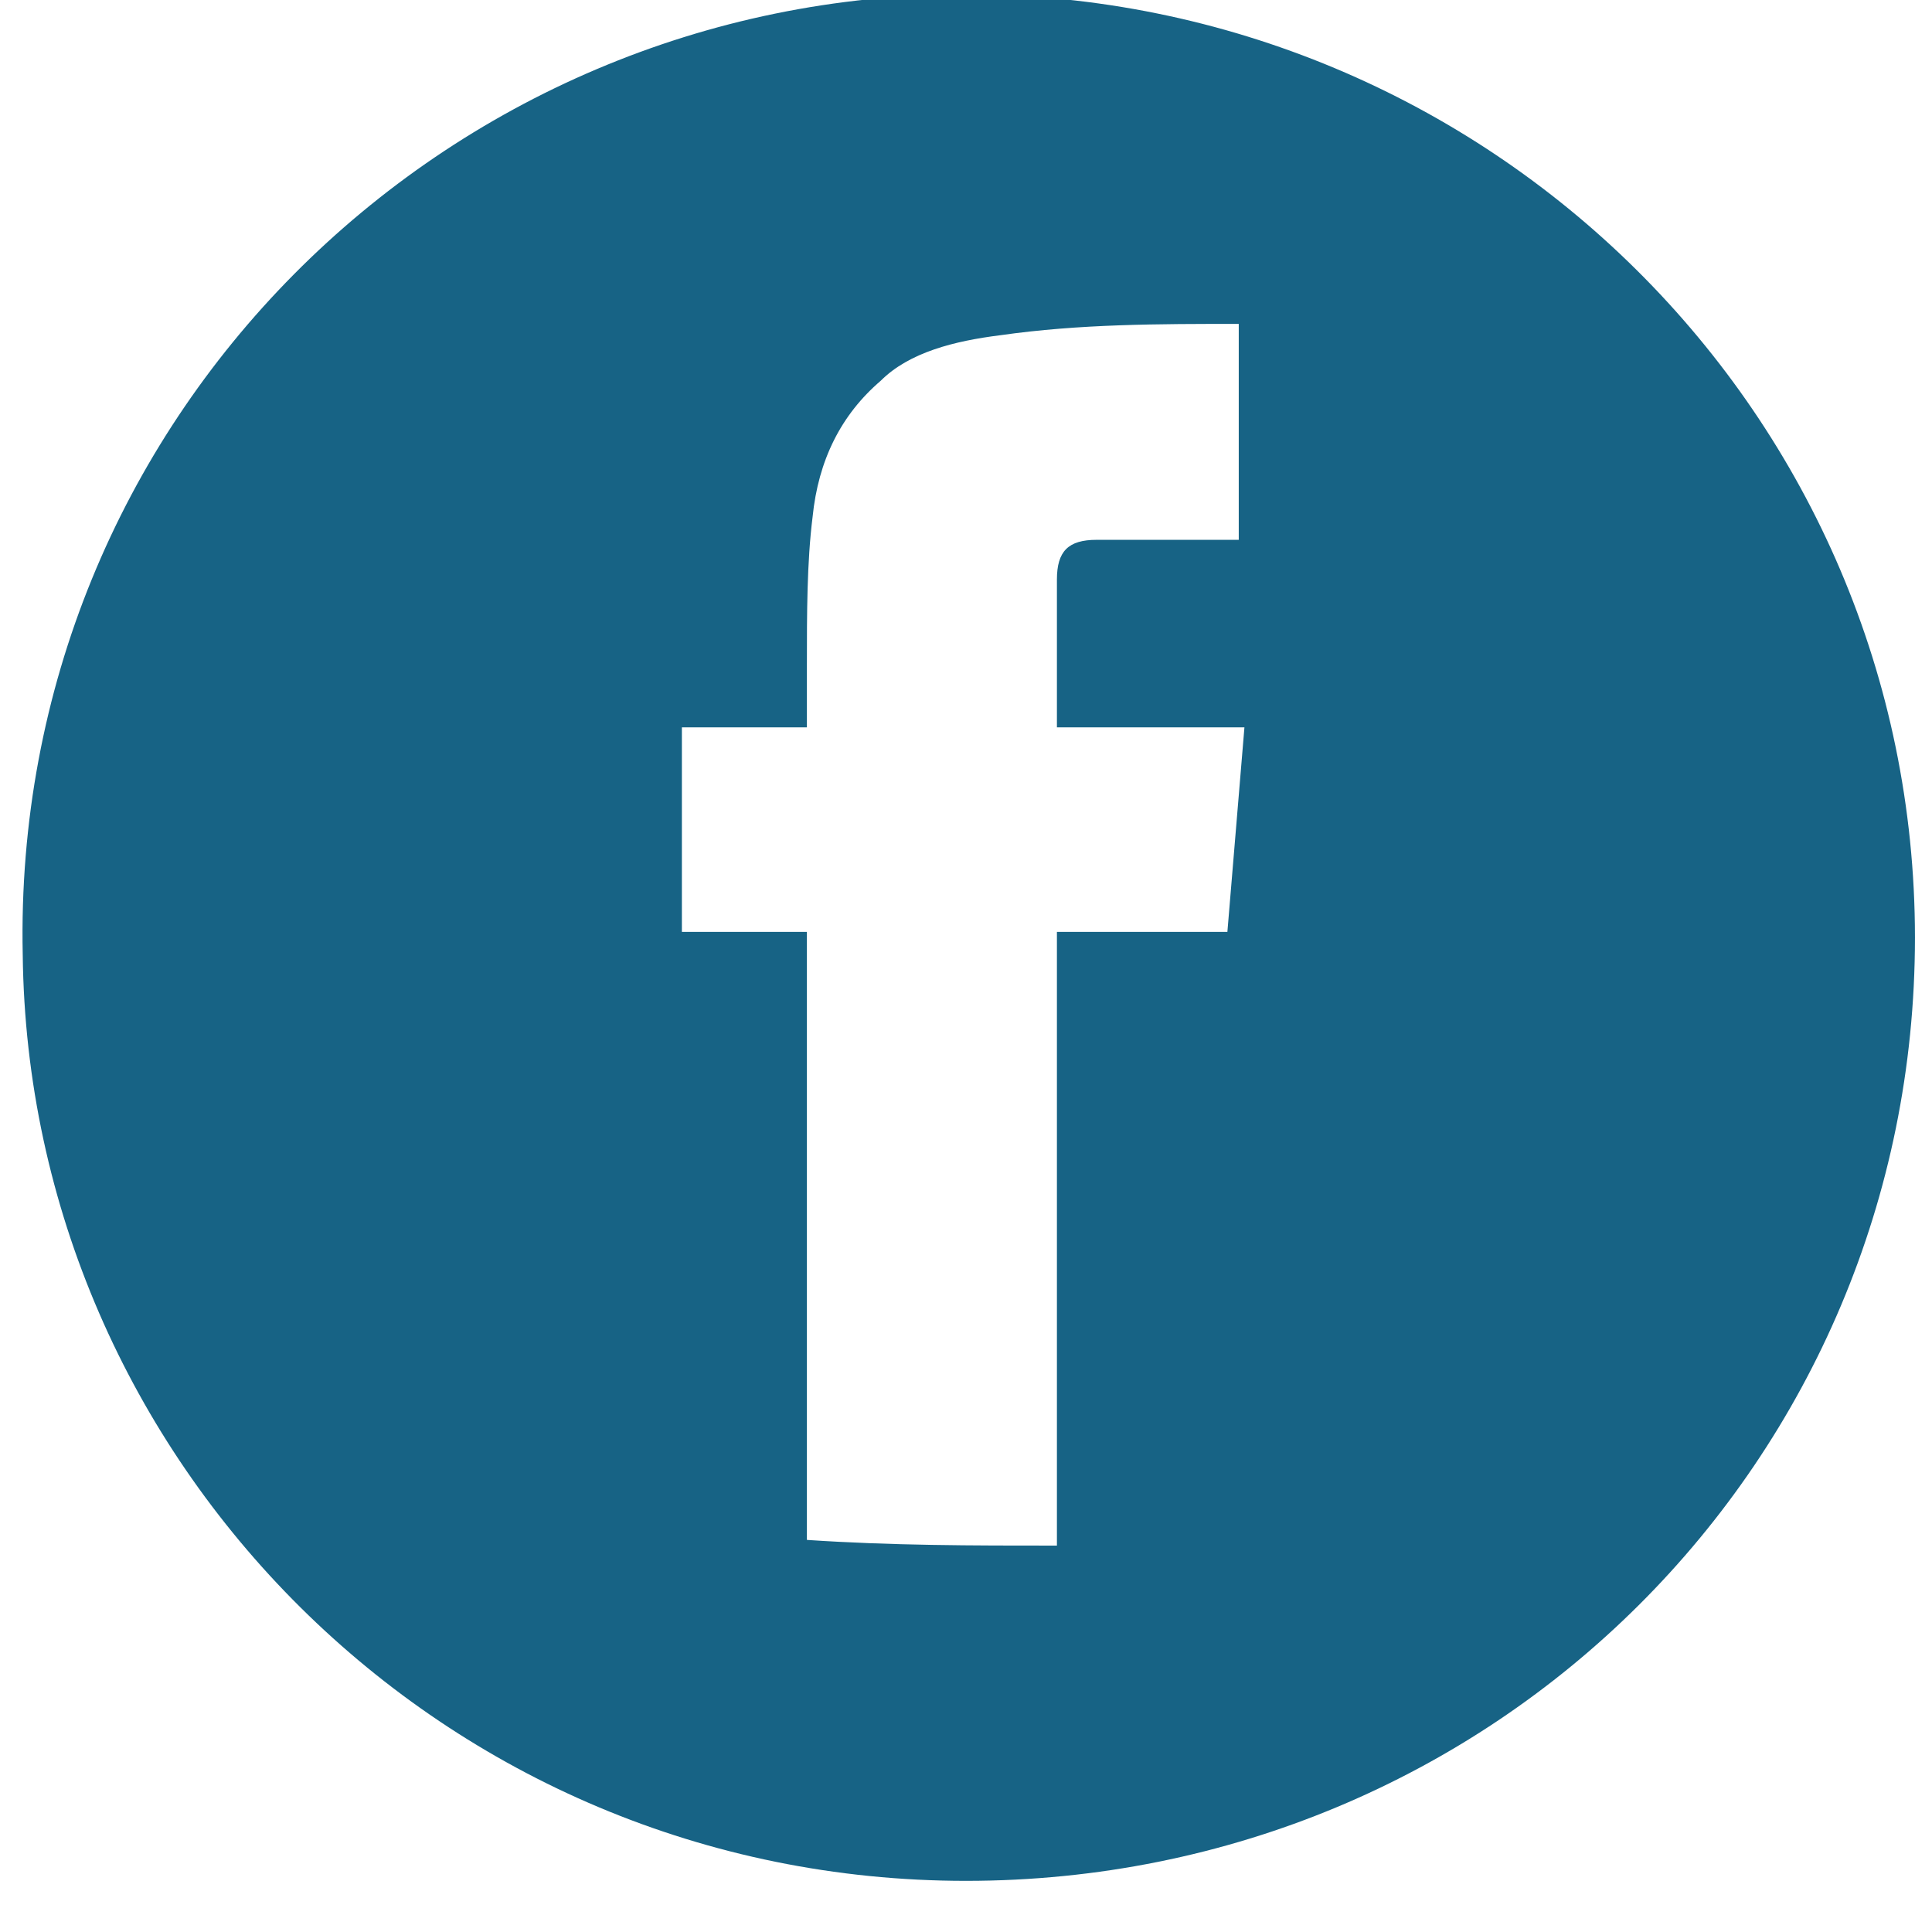
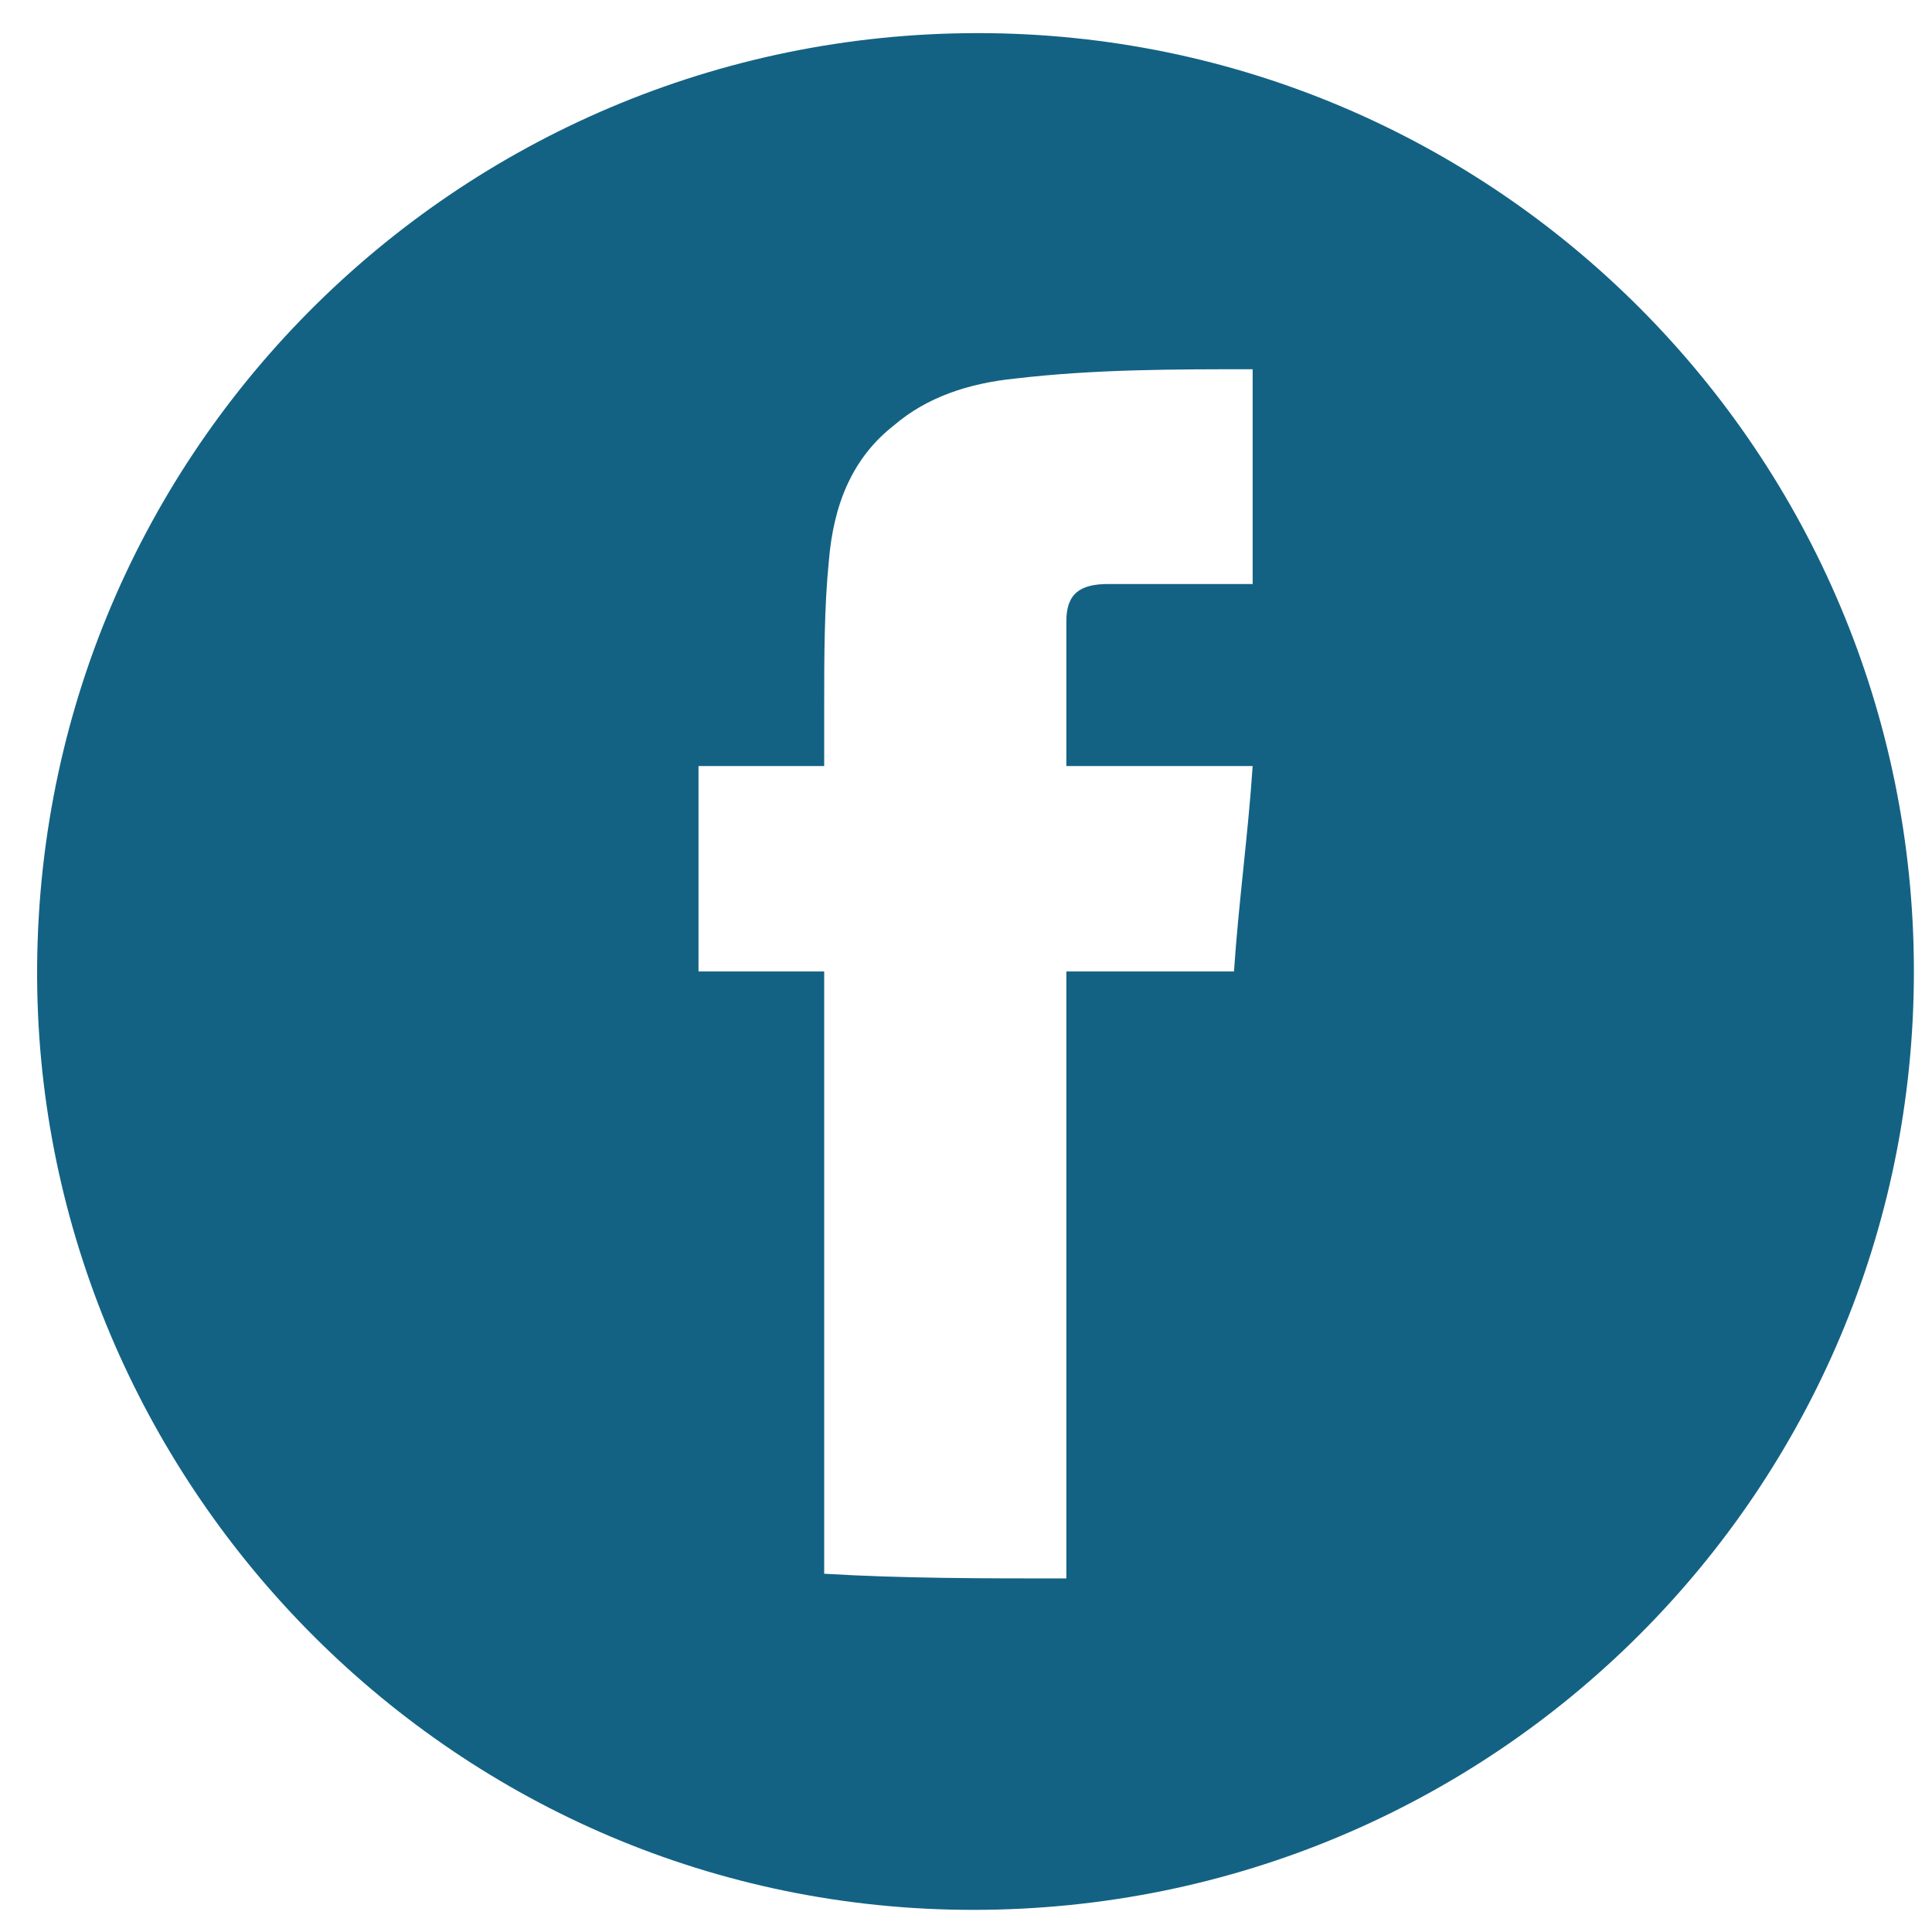
- <svg xmlns="http://www.w3.org/2000/svg" version="1.1" x="0px" y="0px" viewBox="0 0 34 34" style="enable-background:new 0 0 34 34;" xml:space="preserve">
-   <style type="text/css">
- 	.st0{fill:#176385;}
- </style>
-   <g id="Capa_1">
- </g>
-   <g id="Capa_2">
- </g>
-   <g id="Capa_3">
-     <path class="st0" d="M33.7,16.5c0,9.2-7.4,16.6-16.7,16.6c-9.2,0-16.5-7.4-16.6-16.3C0.2,7.4,7.8-0.1,17-0.1   C26.2-0.1,33.7,7.3,33.7,16.5z M18.6,27.2c0-3.6,0-7.2,0-10.8c1,0,2,0,3,0c0.1-1.2,0.2-2.4,0.3-3.6c-1.2,0-2.2,0-3.3,0v-0.1   c0-0.8,0-1.7,0-2.5c0-0.5,0.2-0.7,0.7-0.7c0.4,0,0.8,0,1.2,0c0.4,0,0.9,0,1.3,0c0-1.2,0-2.5,0-3.8c-1.4,0-2.8,0-4.2,0.2   c-0.8,0.1-1.6,0.3-2.1,0.8c-0.7,0.6-1.1,1.4-1.2,2.4c-0.1,0.8-0.1,1.7-0.1,2.6c0,0.3,0,0.7,0,1.1c-0.7,0-1.5,0-2.2,0   c0,1.2,0,2.4,0,3.6c0.7,0,1.5,0,2.2,0c0,3.6,0,7.1,0,10.7C15.7,27.2,17.1,27.2,18.6,27.2z" />
-   </g>
-   <g id="Capa_4">
- </g>
-   <g id="Capa_5">
- </g>
+ <svg xmlns="http://www.w3.org/2000/svg" width="35" height="35" viewBox="0 0 35 35" fill="none">
+   <path d="M34.672 17.599C34.672 26.988 27.079 34.599 17.631 34.599C8.267 34.599 0.843 26.988 0.675 17.938C0.506 8.296 8.267 0.6 17.715 0.6C27.079 0.6 34.672 8.211 34.672 17.599ZM19.318 28.595C19.318 24.958 19.318 21.236 19.318 17.599C20.331 17.599 21.343 17.599 22.355 17.599C22.44 16.331 22.608 15.147 22.693 13.878C21.512 13.878 20.415 13.878 19.318 13.878V13.794C19.318 12.948 19.318 12.102 19.318 11.256C19.318 10.749 19.571 10.58 20.078 10.58C20.499 10.58 20.921 10.58 21.343 10.58C21.765 10.58 22.271 10.58 22.693 10.58C22.693 9.311 22.693 8.042 22.693 6.689C21.259 6.689 19.824 6.689 18.39 6.858C17.547 6.943 16.787 7.197 16.197 7.704C15.438 8.296 15.1 9.142 15.016 10.157C14.931 11.002 14.931 11.933 14.931 12.779C14.931 13.117 14.931 13.54 14.931 13.878C14.172 13.878 13.413 13.878 12.654 13.878C12.654 15.147 12.654 16.331 12.654 17.599C13.413 17.599 14.172 17.599 14.931 17.599C14.931 21.236 14.931 24.873 14.931 28.51C16.366 28.595 17.8 28.595 19.318 28.595Z" fill="#136284" />
</svg>
